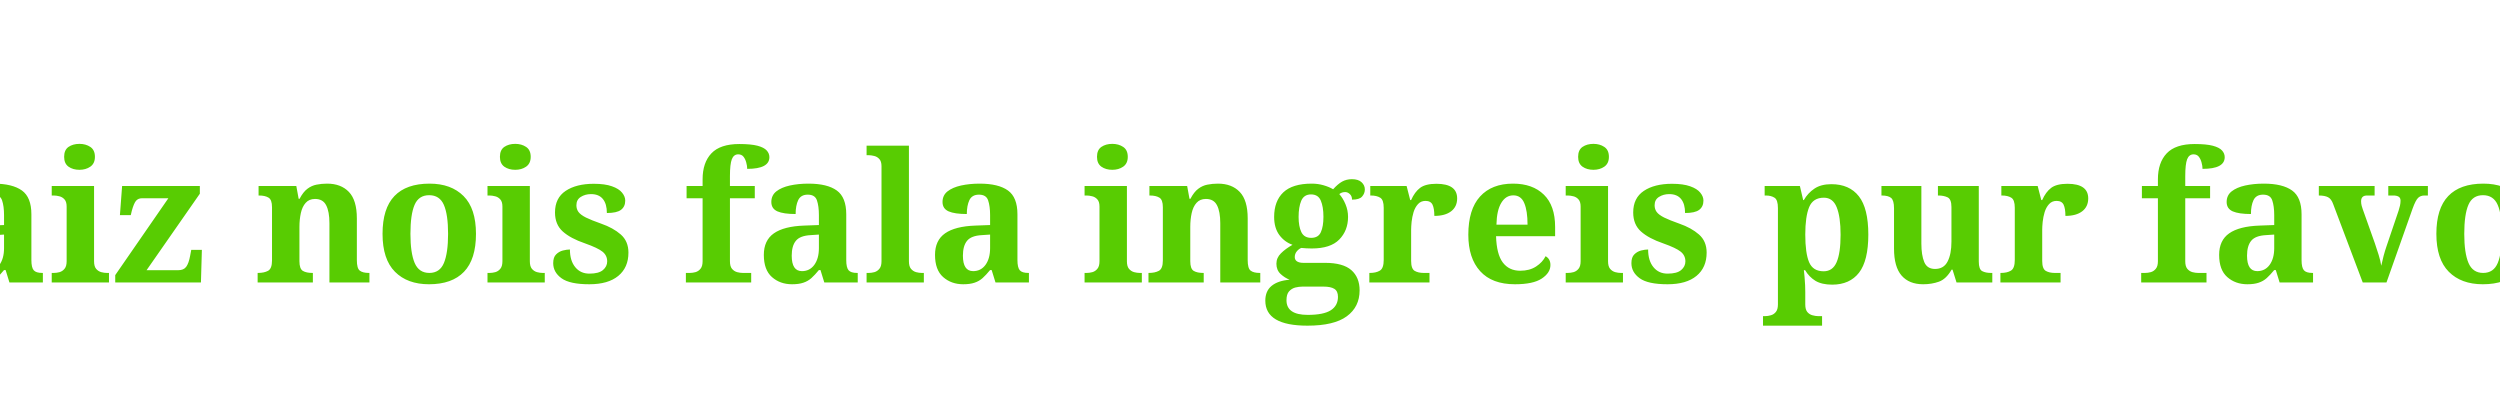
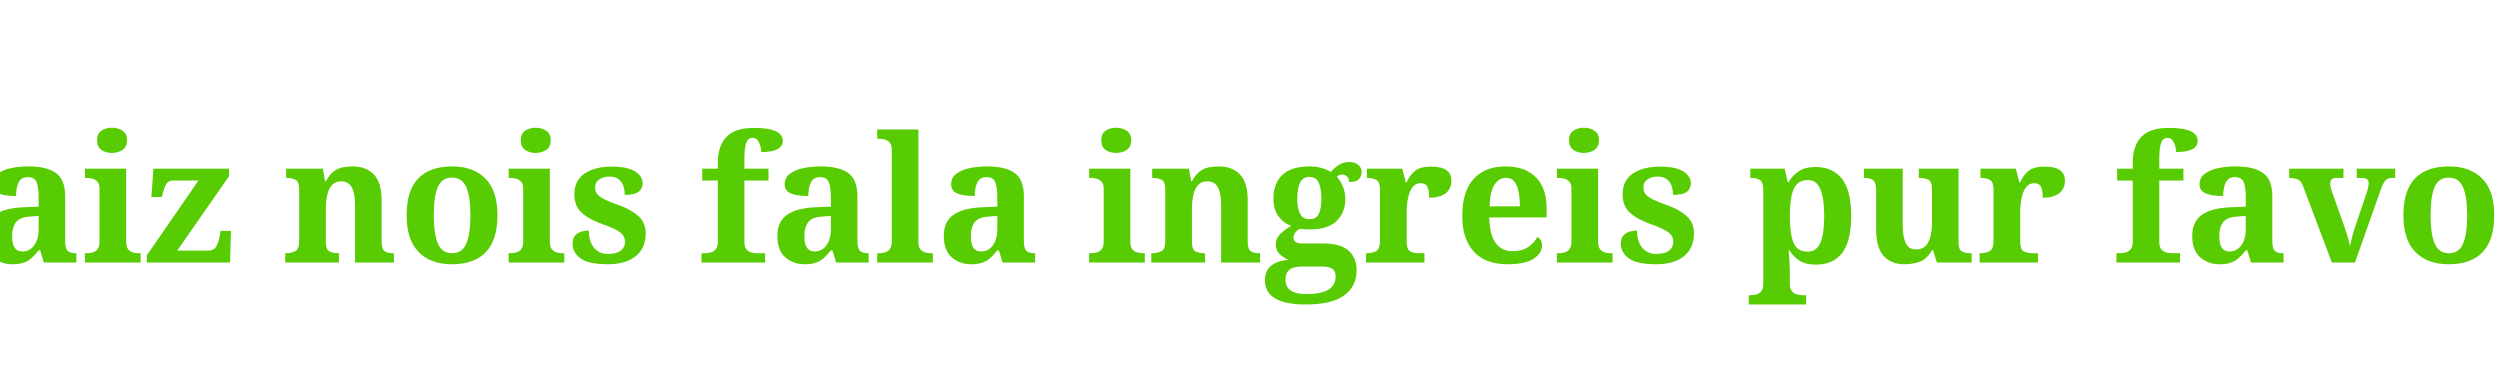
- <svg xmlns="http://www.w3.org/2000/svg" viewBox="0 0 500 80">
-   <text x="50%" y="55%" dominant-baseline="middle" text-anchor="middle" font-family="Georgia, serif" font-size="36" font-weight="bold" fill="#58CC02">faiz nois fala ingreis pur favor</text>
+ <svg xmlns="http://www.w3.org/2000/svg" viewBox="0 0 400 60">
+   <text x="200" y="42" text-anchor="middle" font-family="Georgia, serif" font-size="28" font-weight="bold" fill="#58CC02">faiz nois fala ingreis pur favor</text>
</svg>
